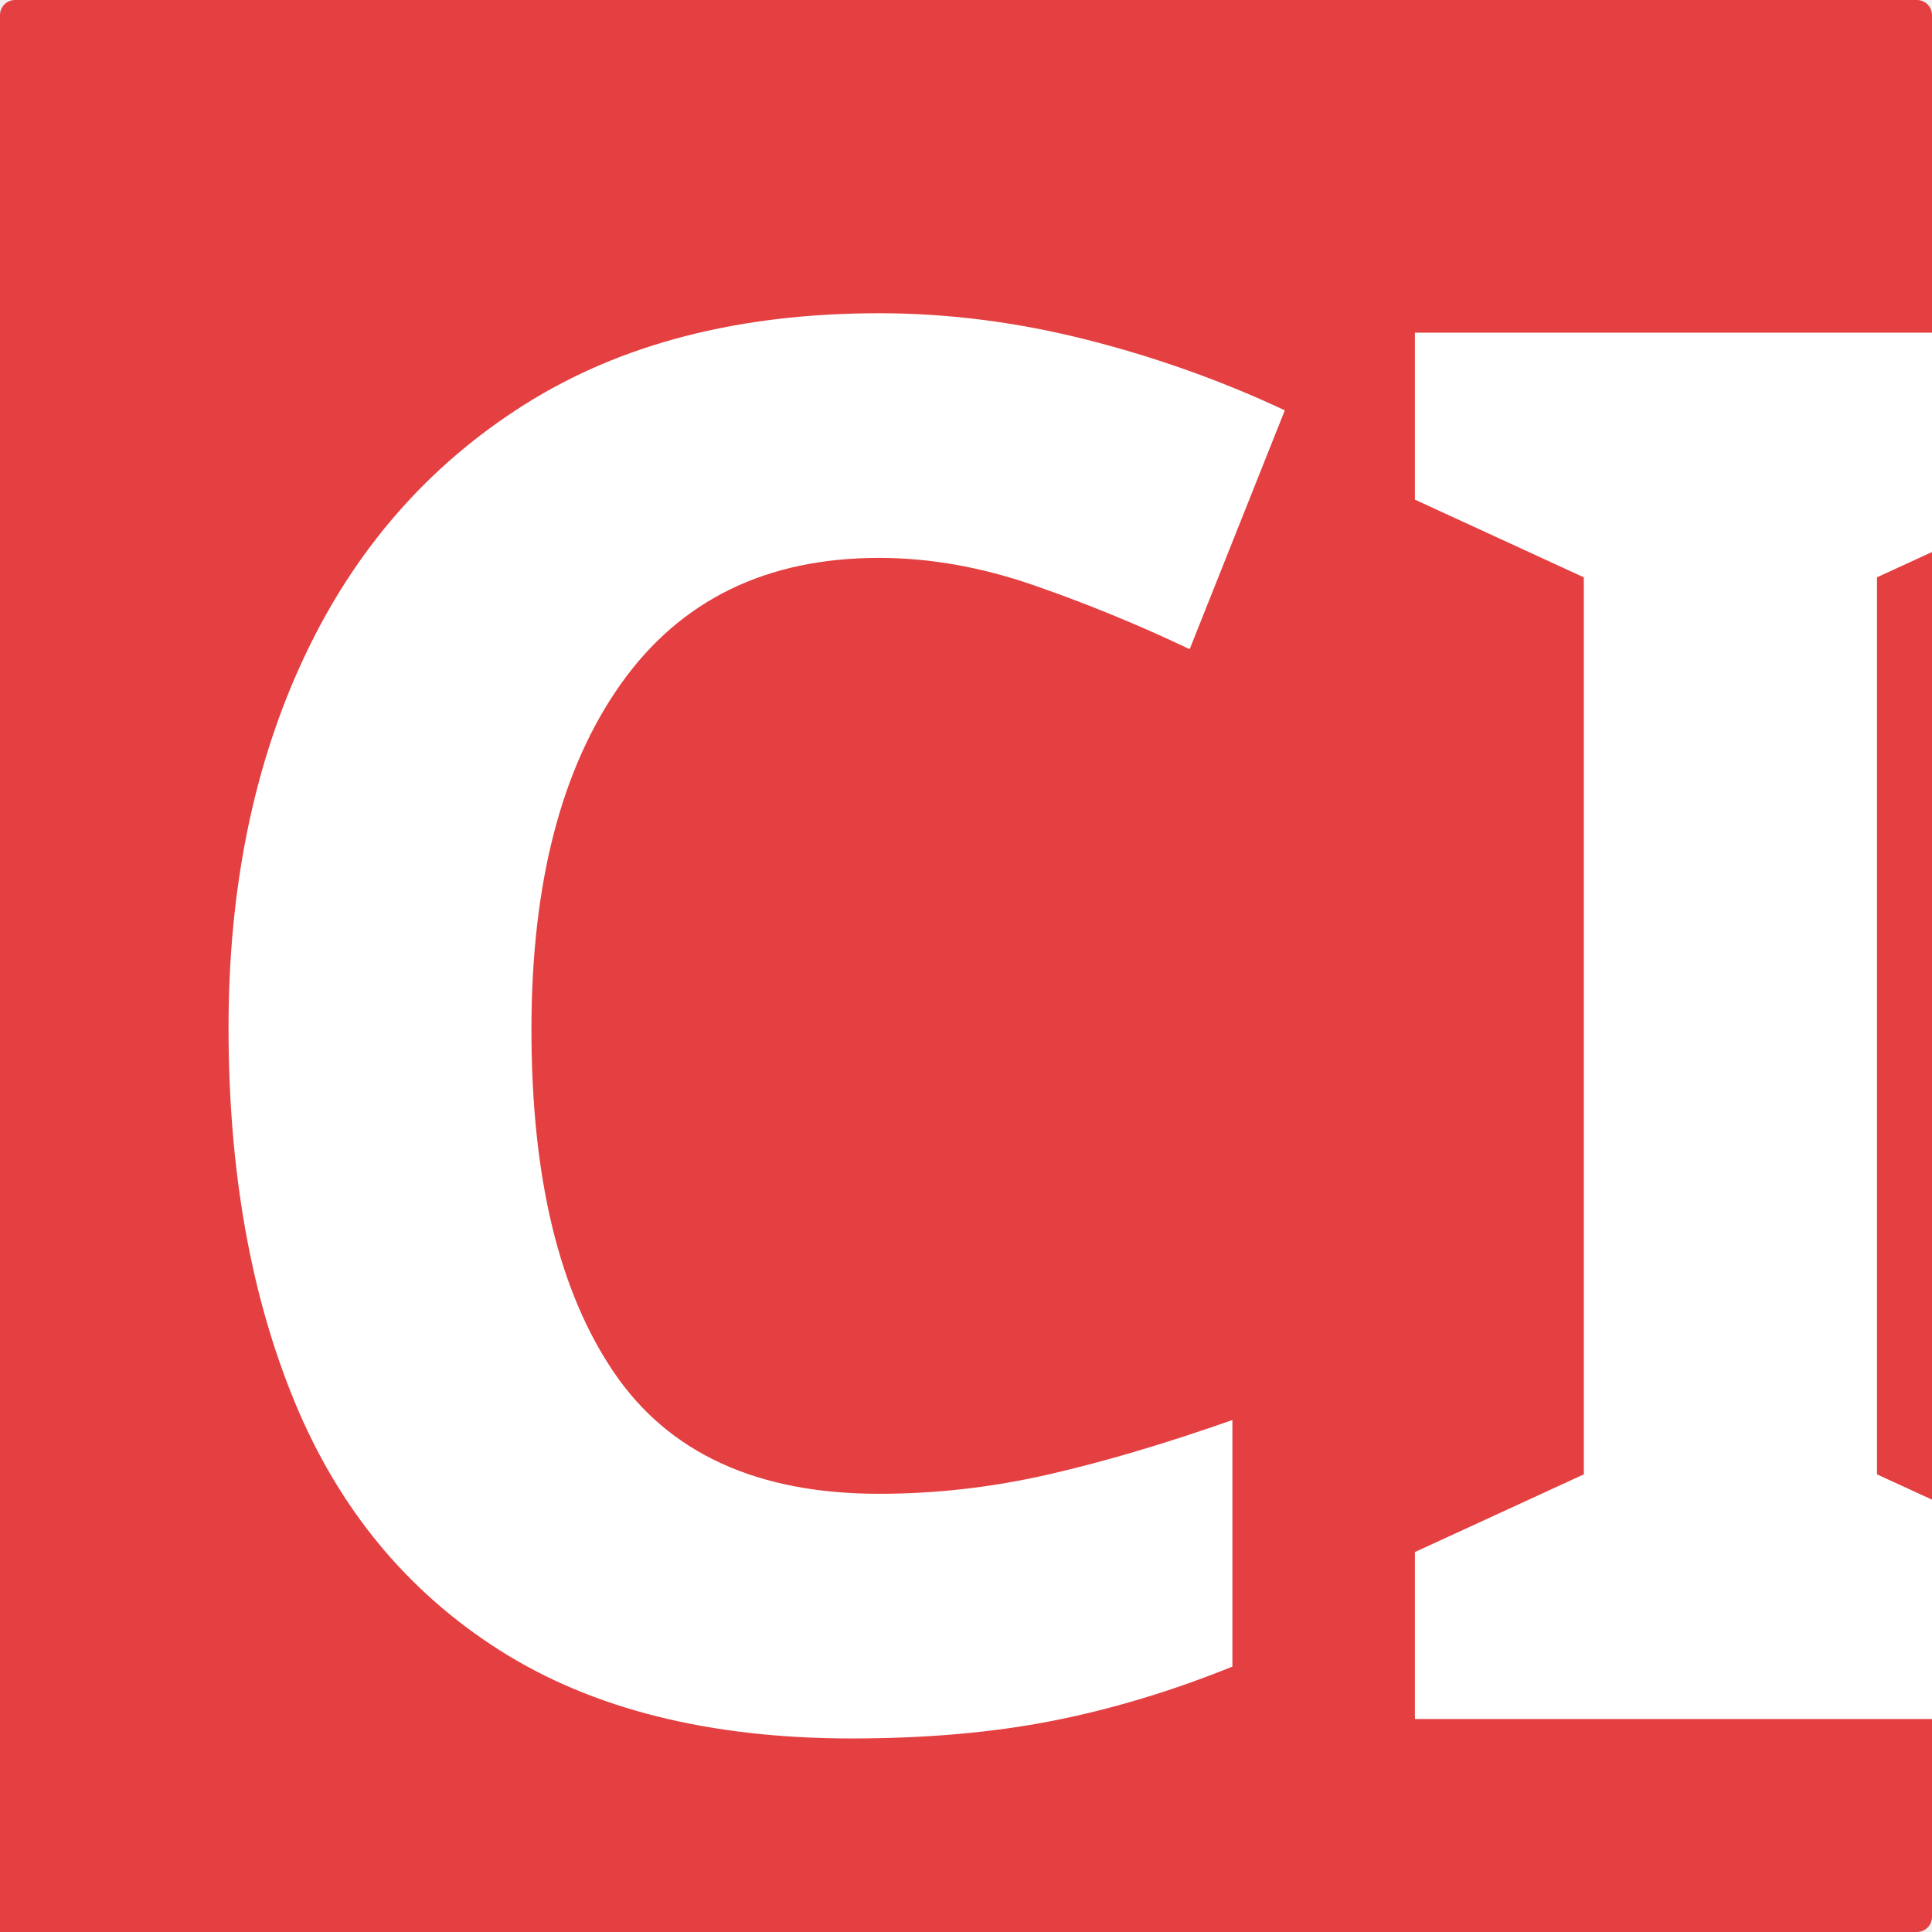
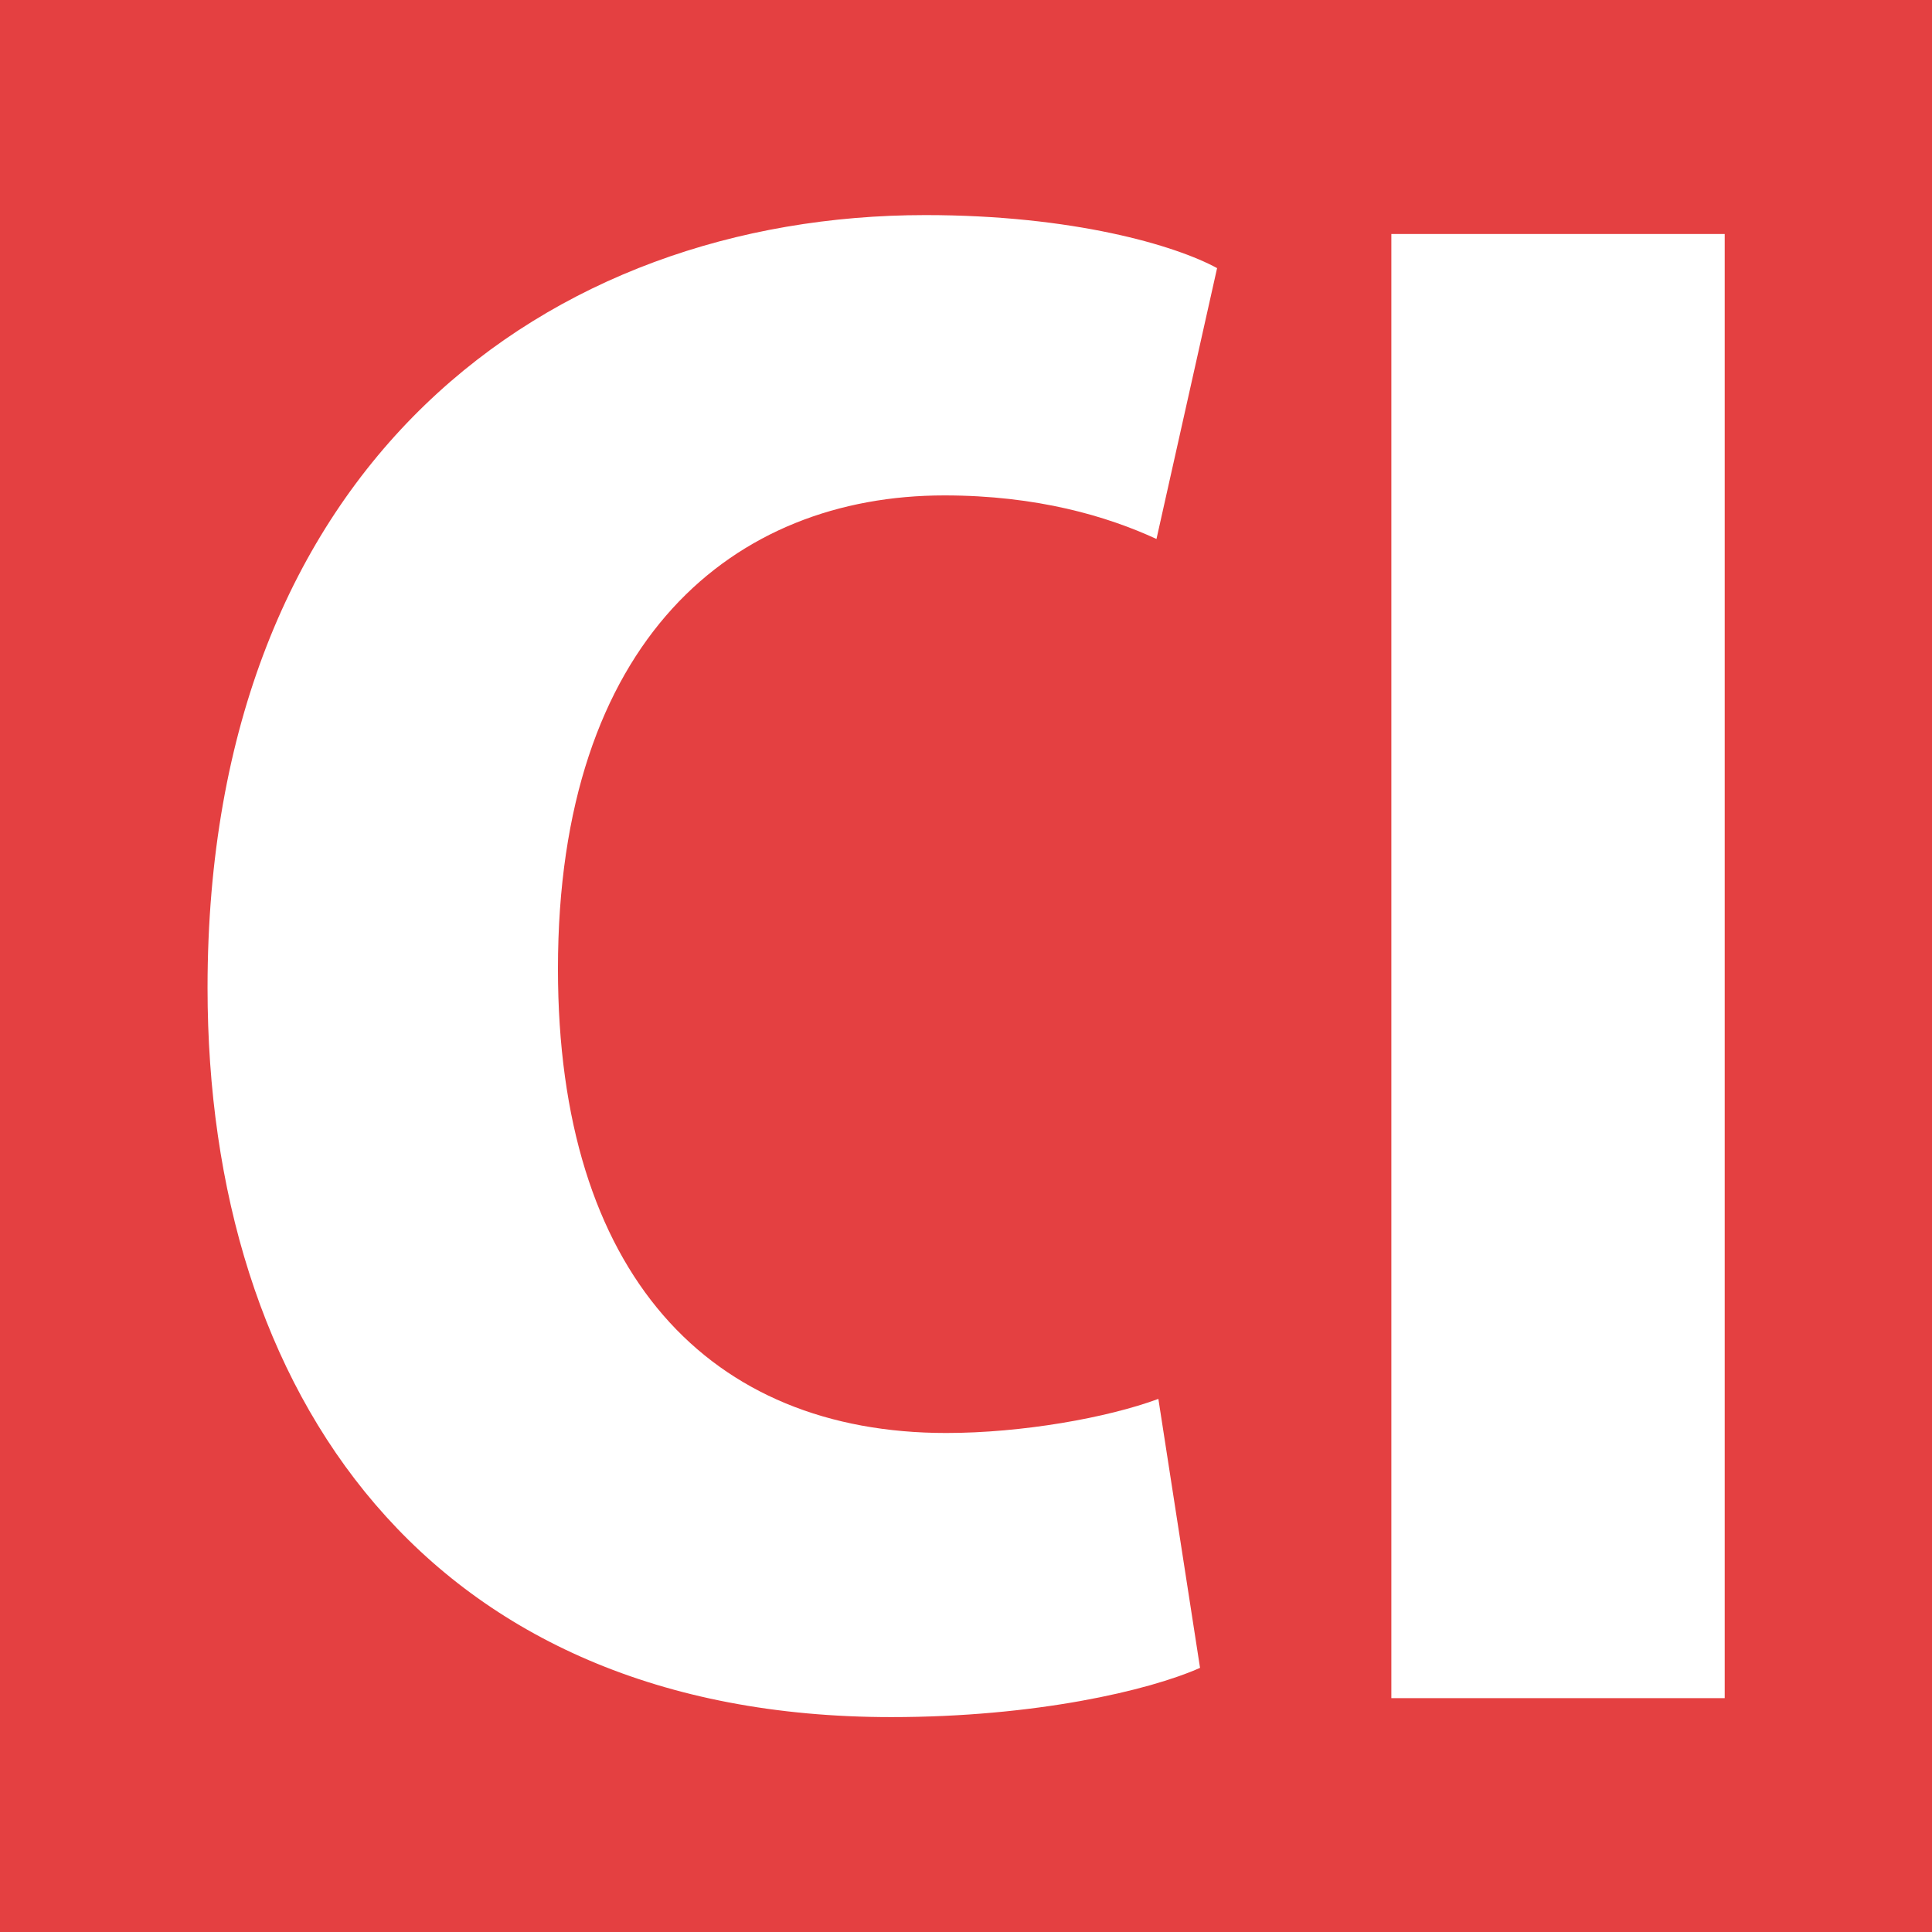
<svg xmlns="http://www.w3.org/2000/svg" width="1024px" height="1024px" viewBox="0 0 1024 1024" version="1.1">
  <defs />
  <g id="Page-1" stroke="none" stroke-width="1" fill="none" fill-rule="evenodd">
    <g id="CI">
-       <g id="CI-Standalone">
-         <path d="M0,8.001 C0,3.582 3.582,0 8.001,0 L1015.999,0 C1020.418,0 1024,3.582 1024,8.001 L1024,1015.999 C1024,1020.418 1020.418,1024 1015.999,1024 L0,1024 L0,8.001 Z" id="CI-BG" fill="#E44041" />
-         <text id="CI" font-family="Kozuka Gothic Pro" font-size="1029.12" font-weight="bold" fill="#FFFFFF">
-           <tspan x="61.44" y="911.12">CI</tspan>
-         </text>
+       <g>
+         <rect id="CI-BG" fill="#E44041" x="0" y="0" width="1024" height="1024" />
+         <path d="M613.962,741.443 C586.857,751.482 541.681,759.514 501.525,759.514 C376.036,759.514 295.723,675.185 295.723,513.556 C295.723,338.876 389.087,262.579 500.521,262.579 C549.712,262.579 586.857,273.622 612.959,285.668 L645.084,142.109 C622.998,130.063 568.787,114 490.482,114 C290.704,114 110,245.512 110,523.595 C110,738.432 226.453,910.1 472.411,910.1 C548.708,910.1 608.943,896.045 636.048,883.998 L613.962,741.443 Z M737.443,900.061 L914.131,900.061 L914.131,124.039 L737.443,124.039 L737.443,900.061 Z" fill="#FFFFFF" />
      </g>
    </g>
  </g>
</svg>
